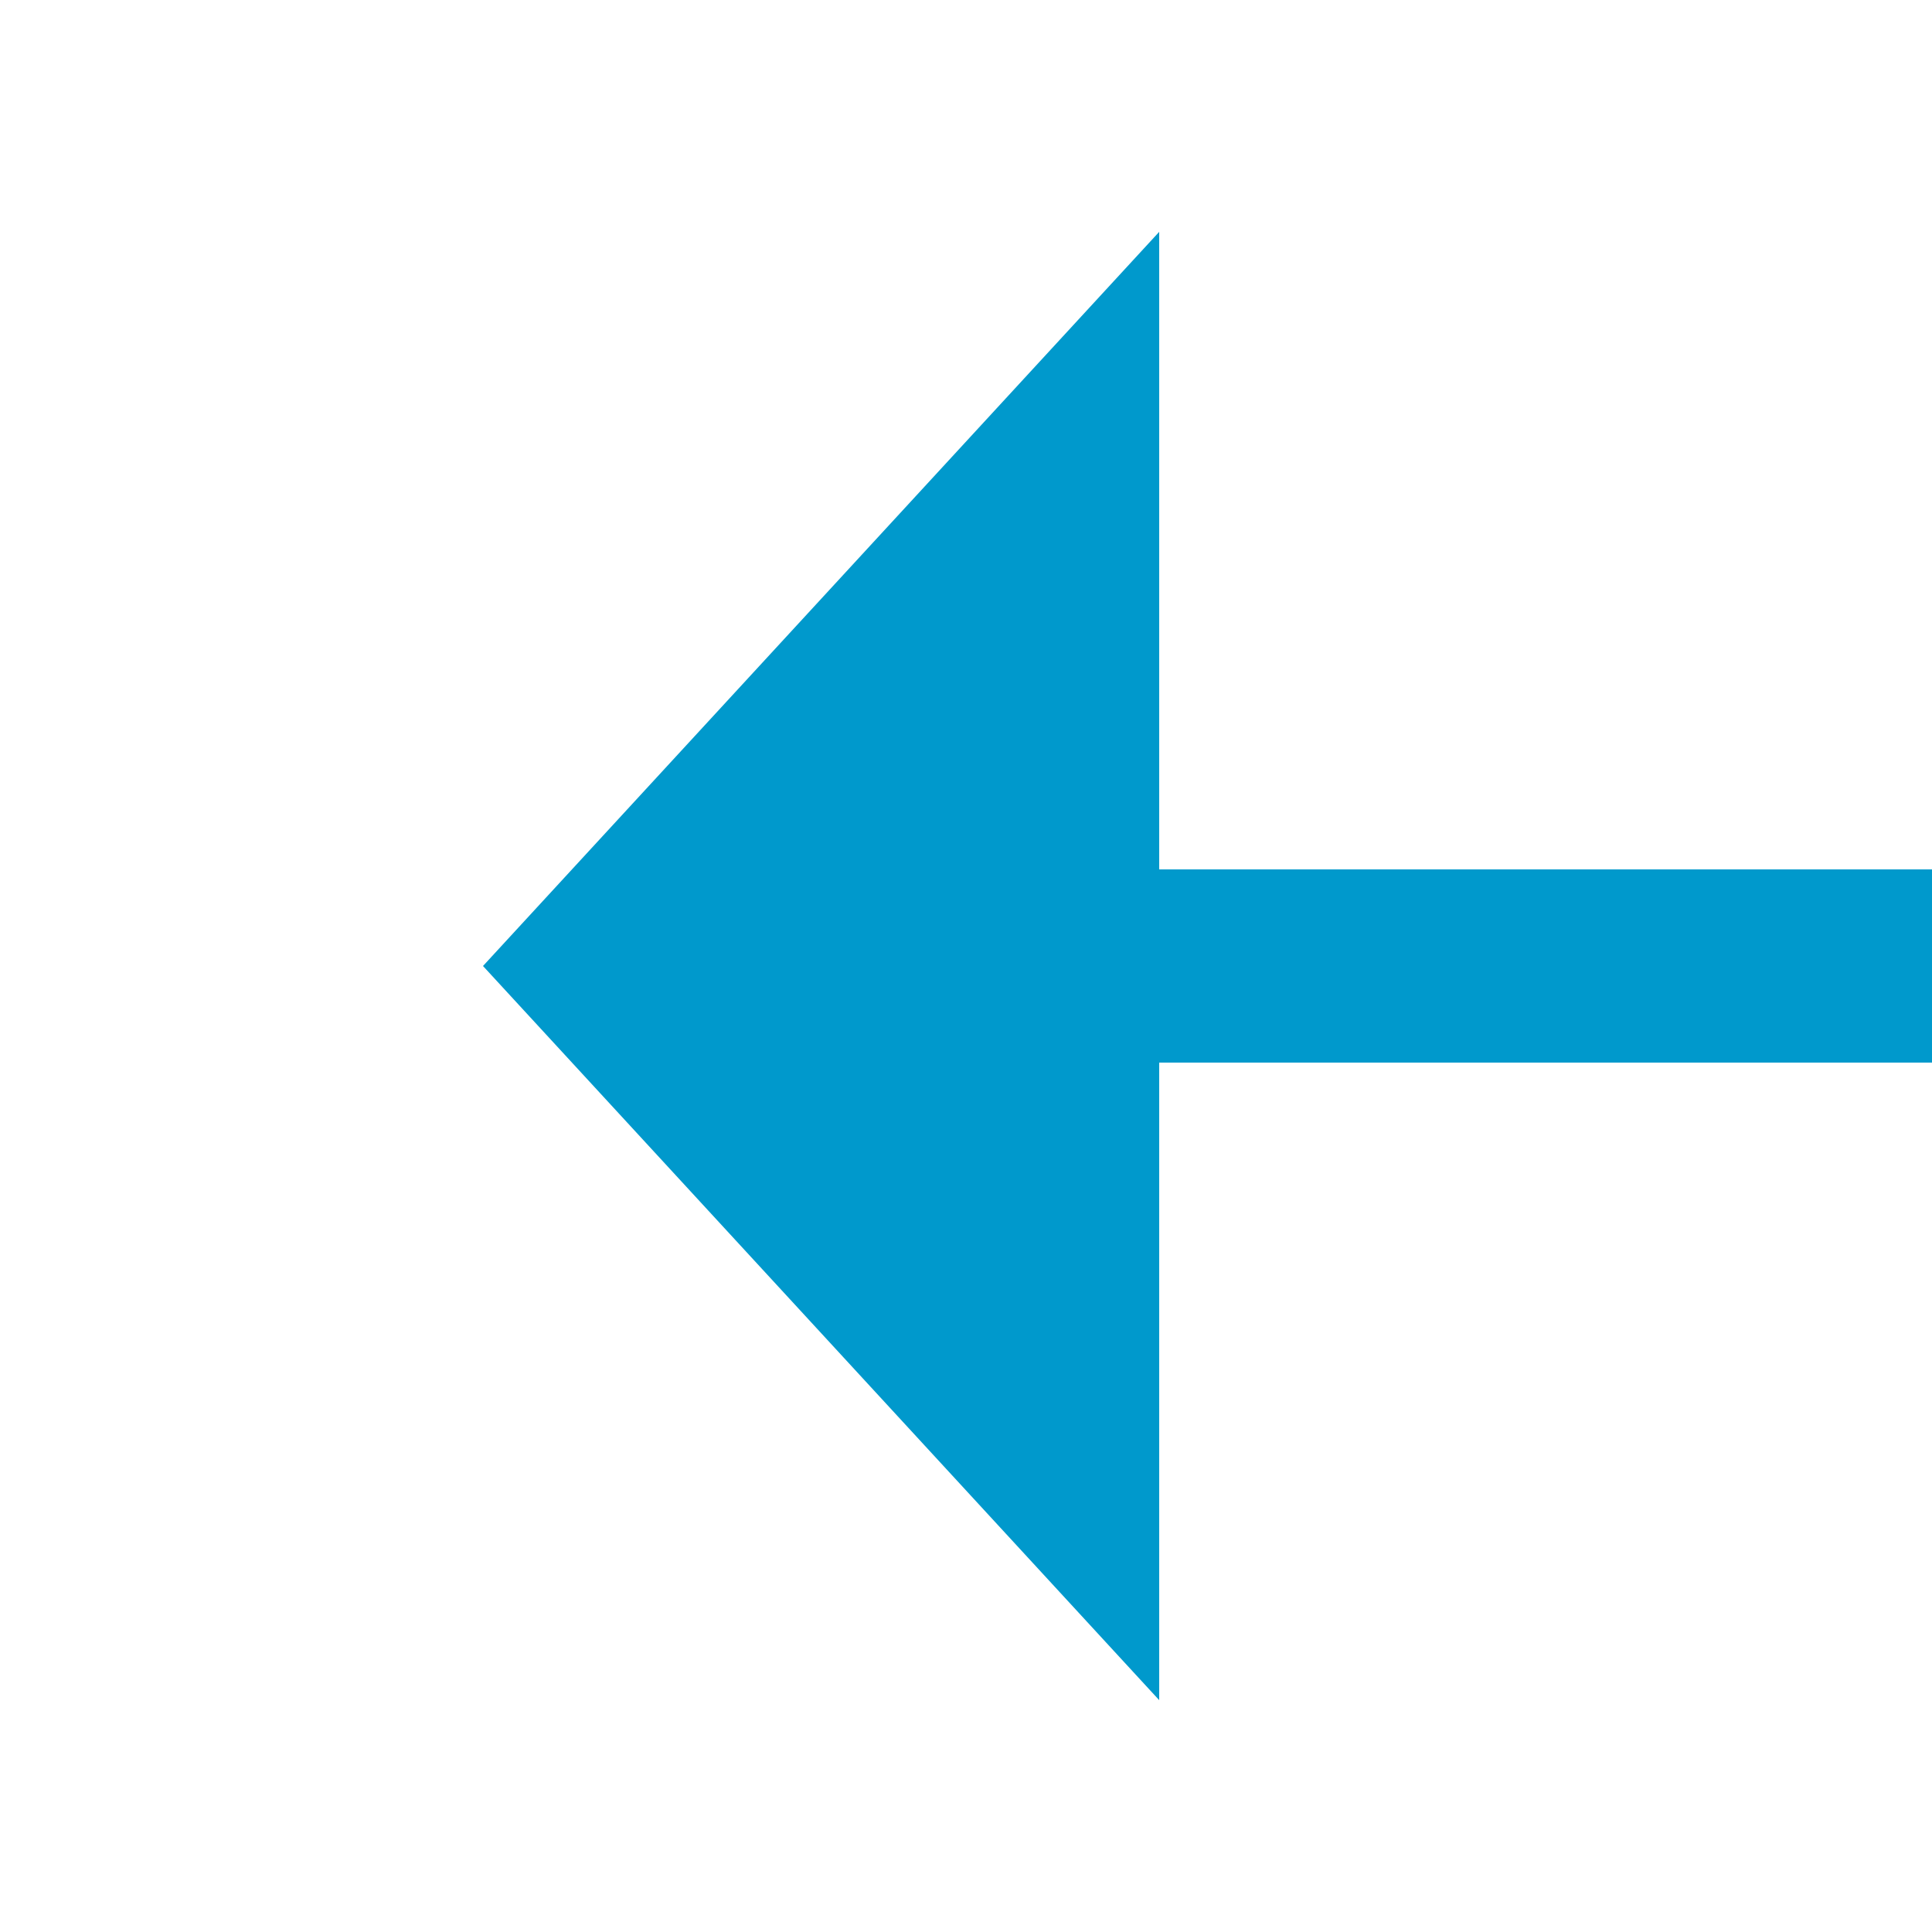
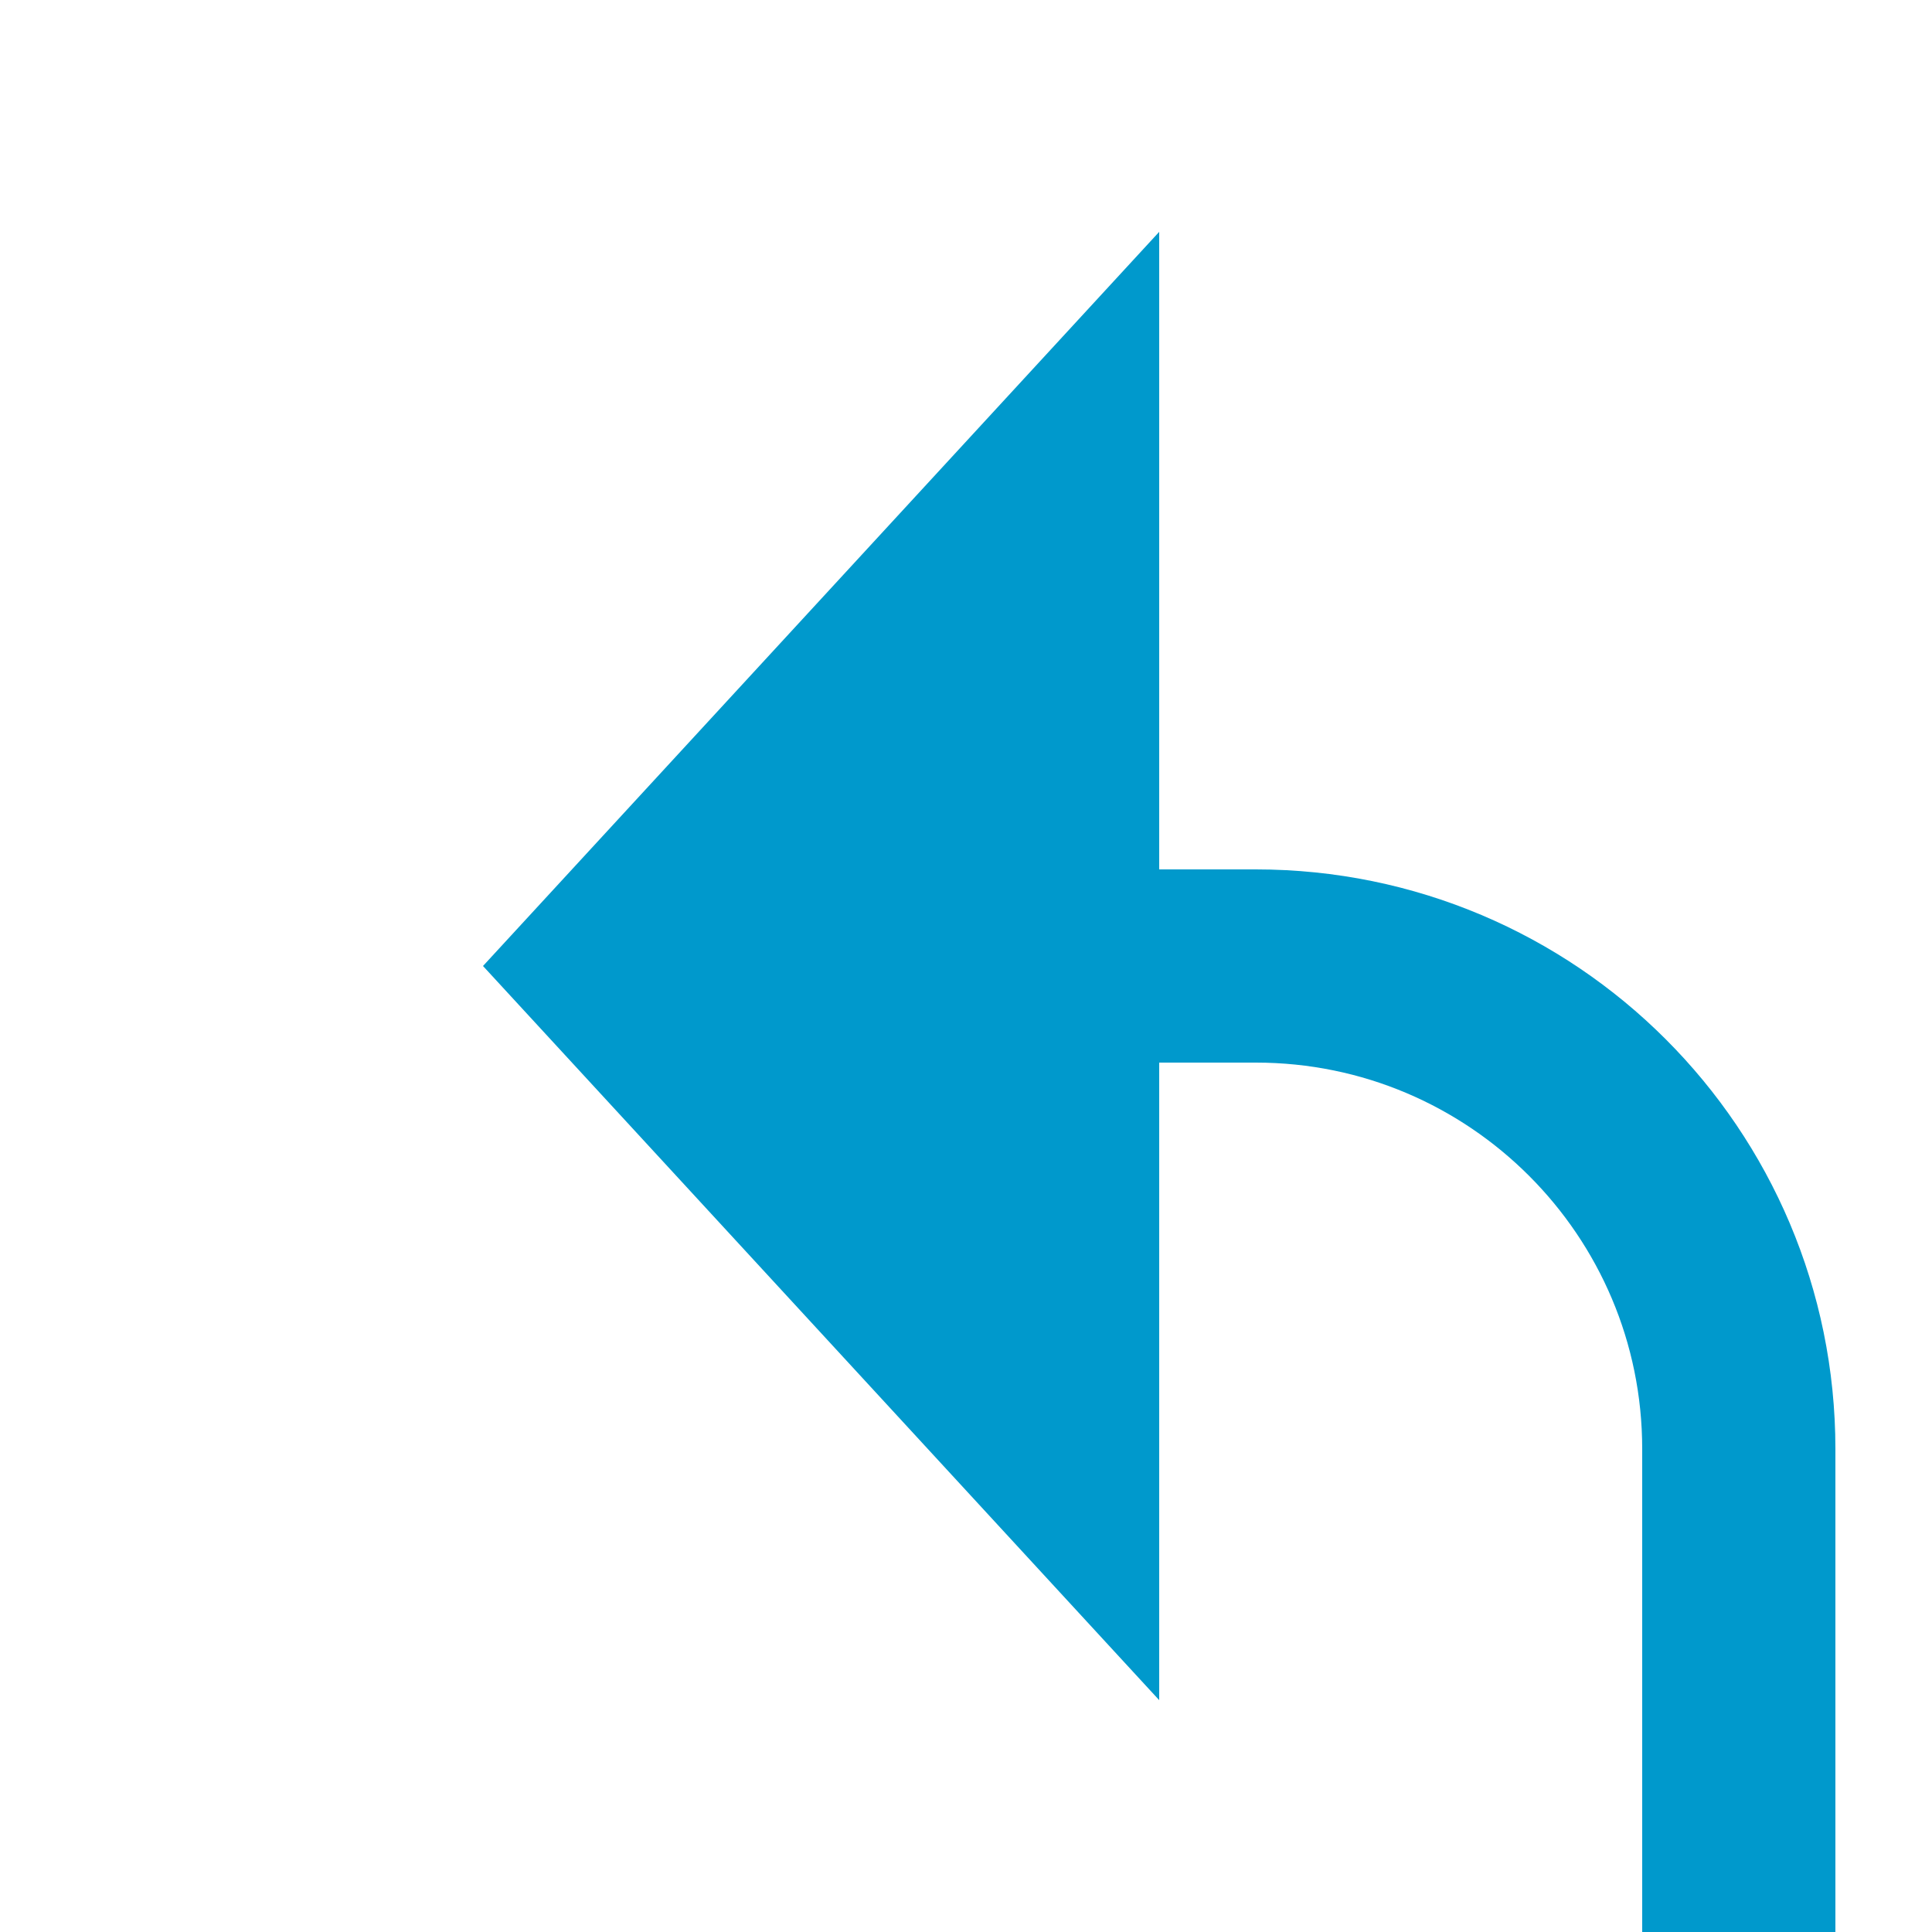
- <svg xmlns="http://www.w3.org/2000/svg" version="1.1" width="20px" height="20px" preserveAspectRatio="xMinYMid meet" viewBox="1079 846  20 18">
-   <path d="M 1084 973  L 1149 973  A 5 5 0 0 0 1154 968 L 1154 860  A 5 5 0 0 0 1149 855 L 1090 855  " stroke-width="2" stroke="#0099cc" fill="none" />
-   <path d="M 1091 847.4  L 1084 855  L 1091 862.6  L 1091 847.4  Z " fill-rule="nonzero" fill="#0099cc" stroke="none" />
+ <svg xmlns="http://www.w3.org/2000/svg" version="1.1" width="20px" height="20px" preserveAspectRatio="xMinYMid meet" viewBox="1772 758  20 18">
+   <path d="M 1777 885  L 1785 885  A 5 5 0 0 0 1790 880 L 1790 772  A 5 5 0 0 0 1785 767 L 1783 767  " stroke-width="2" stroke="#0099cc" fill="none" />
+   <path d="M 1784 759.4  L 1777 767  L 1784 774.6  L 1784 759.4  Z " fill-rule="nonzero" fill="#0099cc" stroke="none" />
</svg>
